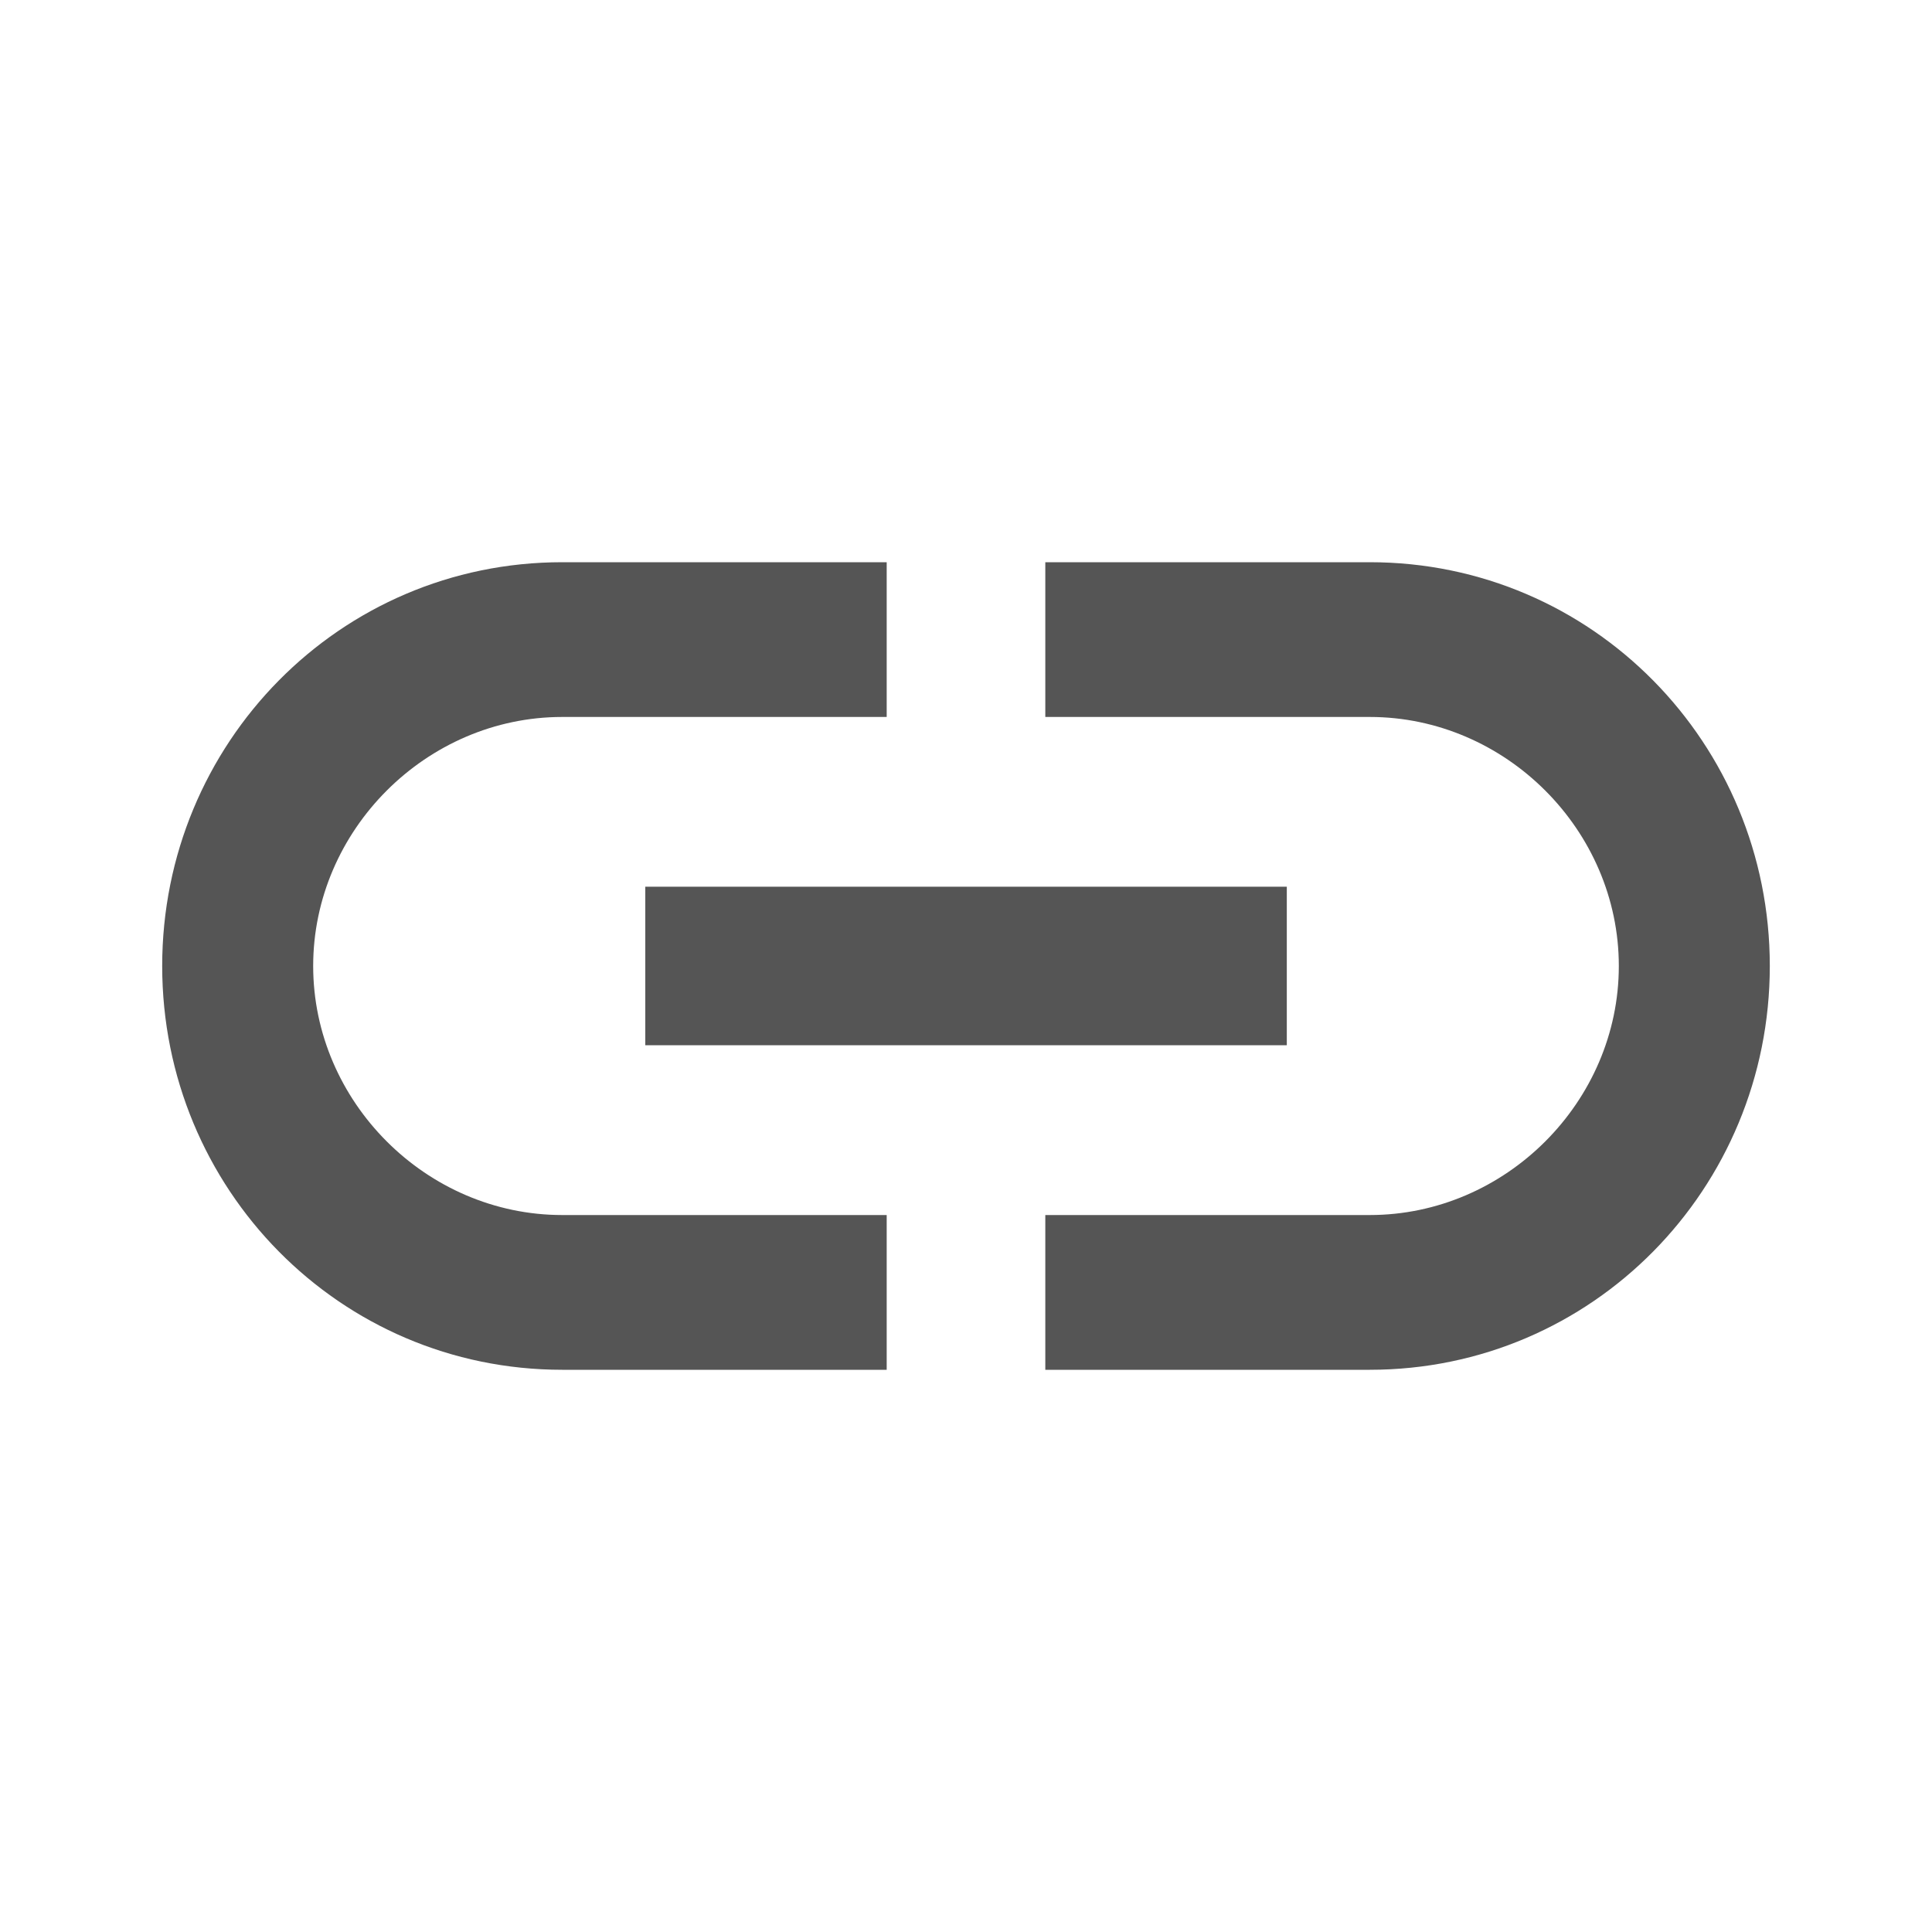
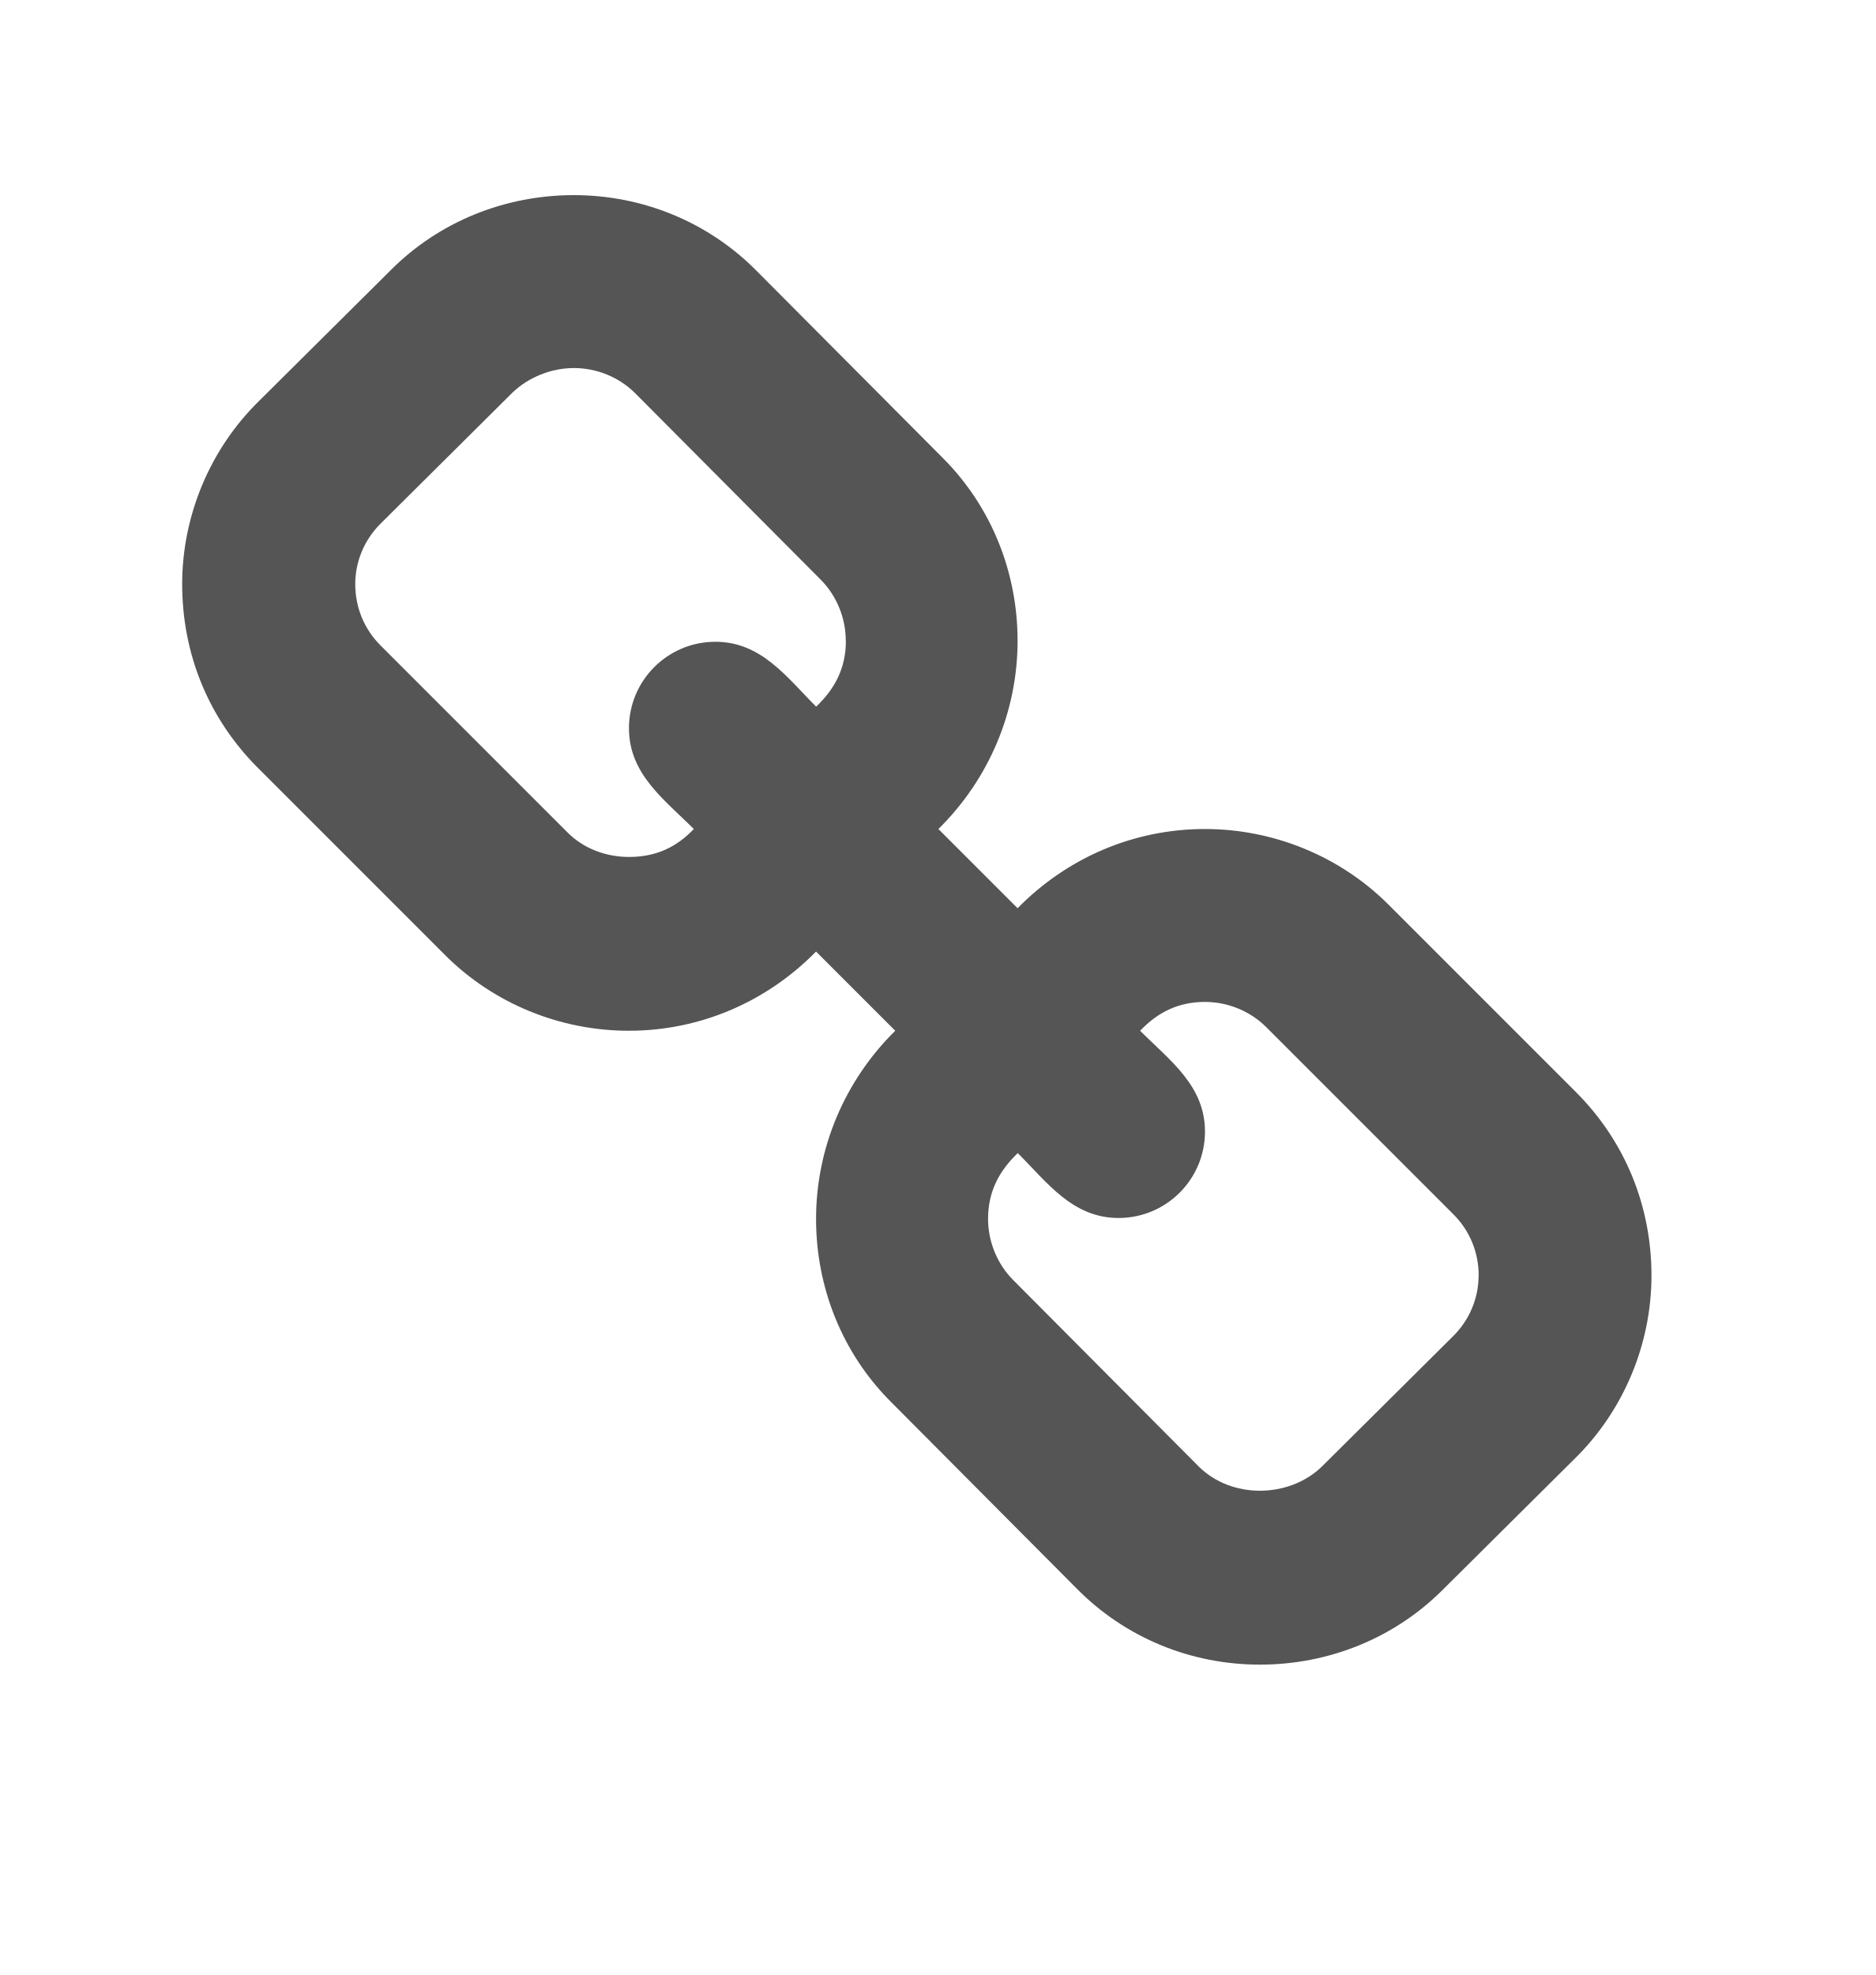
- <svg xmlns="http://www.w3.org/2000/svg" version="1.1" width="20" height="20" viewBox="0 0 20 20">
-   <path fill="#555" d="M14.18 5.82c2.305 0 4.141 1.875 4.141 4.18s-1.836 4.18-4.141 4.18h-3.359v-1.602h3.359c1.406 0 2.578-1.172 2.578-2.578s-1.172-2.578-2.578-2.578h-3.359v-1.602h3.359zM6.68 10.82v-1.641h6.641v1.641h-6.641zM3.242 10c0 1.406 1.172 2.578 2.578 2.578h3.359v1.602h-3.359c-2.305 0-4.141-1.875-4.141-4.18s1.836-4.18 4.141-4.18h3.359v1.602h-3.359c-1.406 0-2.578 1.172-2.578 2.578z" />
+ <svg xmlns="http://www.w3.org/2000/svg" version="1.1" width="19" height="20" viewBox="0 0 19 20">
+   <path fill="#555" d="M14.976 12.918c0-0.237-0.091-0.456-0.255-0.62l-1.897-1.897c-0.164-0.164-0.392-0.255-0.62-0.255-0.264 0-0.474 0.1-0.657 0.292 0.301 0.301 0.657 0.556 0.657 1.021 0 0.483-0.392 0.875-0.875 0.875-0.465 0-0.72-0.356-1.021-0.657-0.191 0.182-0.301 0.392-0.301 0.666 0 0.228 0.091 0.456 0.255 0.62l1.878 1.887c0.164 0.164 0.392 0.246 0.62 0.246s0.456-0.082 0.62-0.237l1.34-1.331c0.164-0.164 0.255-0.383 0.255-0.611zM8.566 6.489c0-0.228-0.091-0.456-0.255-0.62l-1.878-1.887c-0.164-0.164-0.392-0.255-0.62-0.255s-0.456 0.091-0.62 0.246l-1.34 1.331c-0.164 0.164-0.255 0.383-0.255 0.611 0 0.237 0.091 0.456 0.255 0.62l1.897 1.897c0.164 0.164 0.392 0.246 0.62 0.246 0.264 0 0.474-0.091 0.657-0.283-0.301-0.301-0.657-0.556-0.657-1.021 0-0.483 0.392-0.875 0.875-0.875 0.465 0 0.72 0.356 1.021 0.657 0.191-0.182 0.301-0.392 0.301-0.666zM16.726 12.918c0 0.693-0.283 1.368-0.775 1.851l-1.34 1.331c-0.492 0.492-1.158 0.757-1.851 0.757-0.702 0-1.368-0.274-1.86-0.775l-1.878-1.887c-0.492-0.492-0.757-1.158-0.757-1.851 0-0.72 0.292-1.404 0.802-1.906l-0.802-0.802c-0.502 0.511-1.176 0.802-1.897 0.802-0.693 0-1.368-0.274-1.86-0.766l-1.897-1.897c-0.502-0.502-0.766-1.158-0.766-1.86 0-0.693 0.283-1.368 0.775-1.851l1.34-1.331c0.492-0.492 1.158-0.757 1.851-0.757 0.702 0 1.368 0.274 1.86 0.775l1.878 1.887c0.492 0.492 0.757 1.158 0.757 1.851 0 0.72-0.292 1.404-0.802 1.906l0.802 0.802c0.502-0.511 1.176-0.802 1.897-0.802 0.693 0 1.368 0.274 1.86 0.766l1.897 1.897c0.502 0.502 0.766 1.158 0.766 1.86z" />
</svg>
